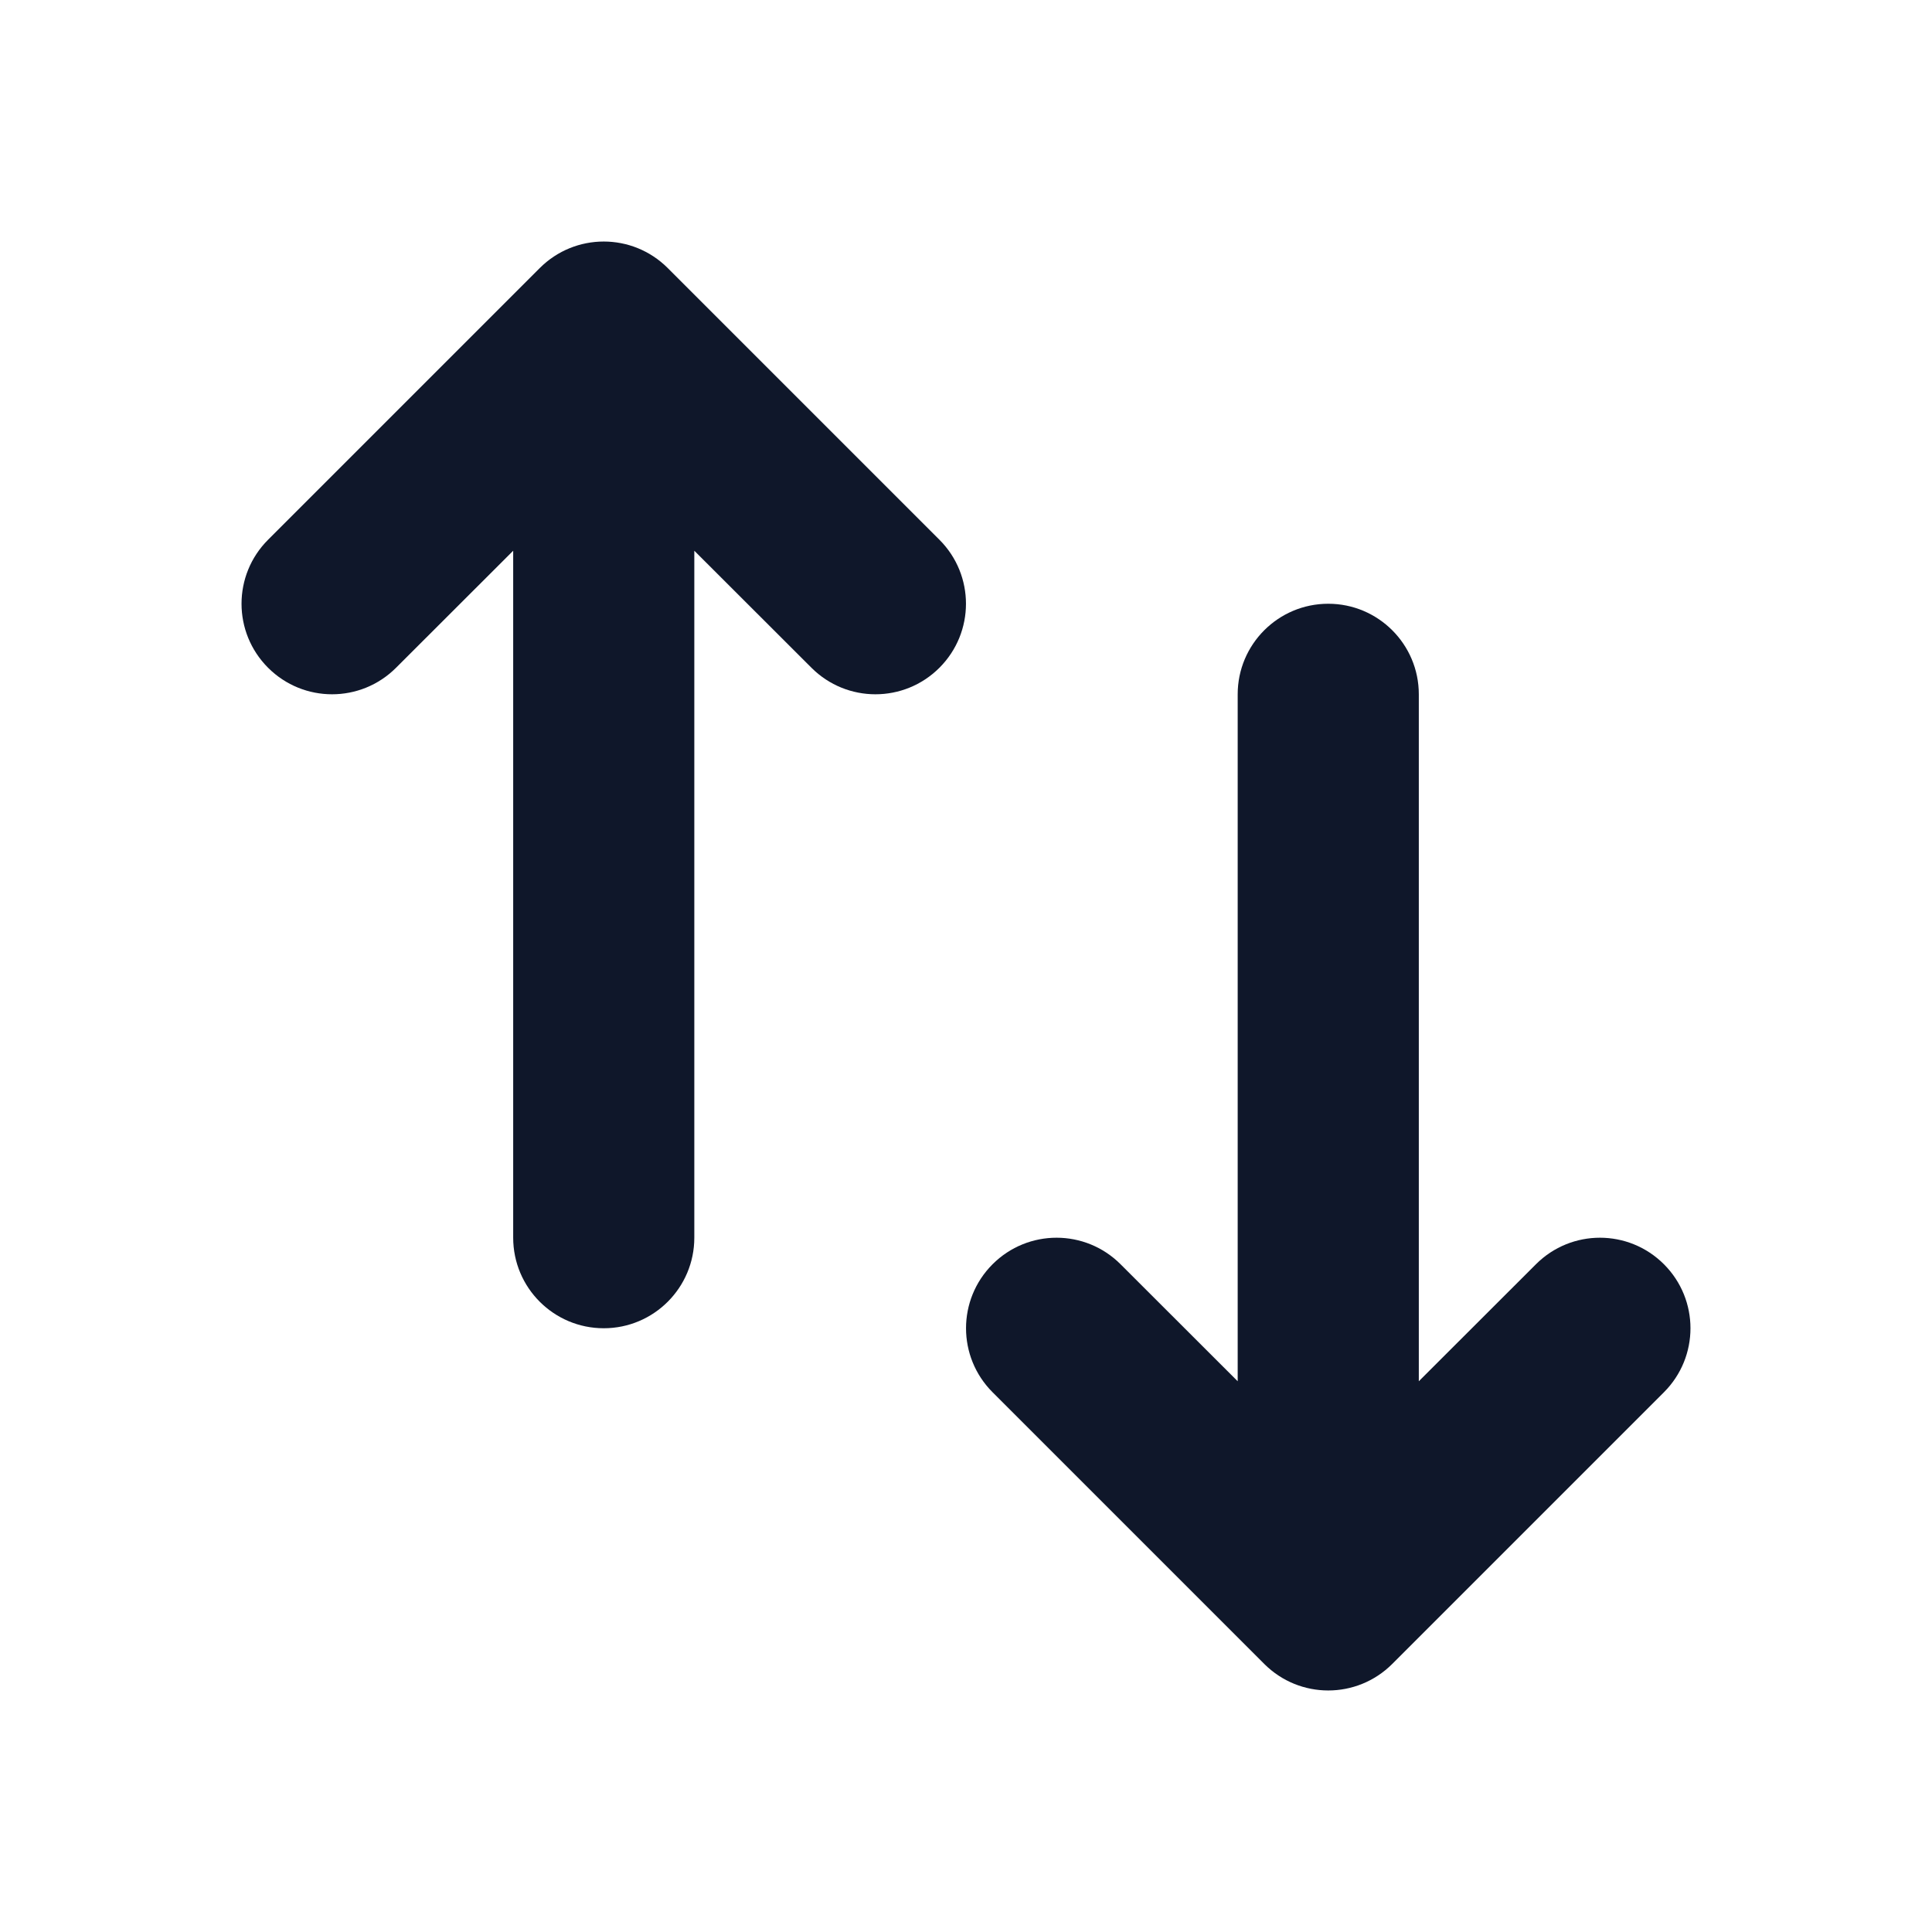
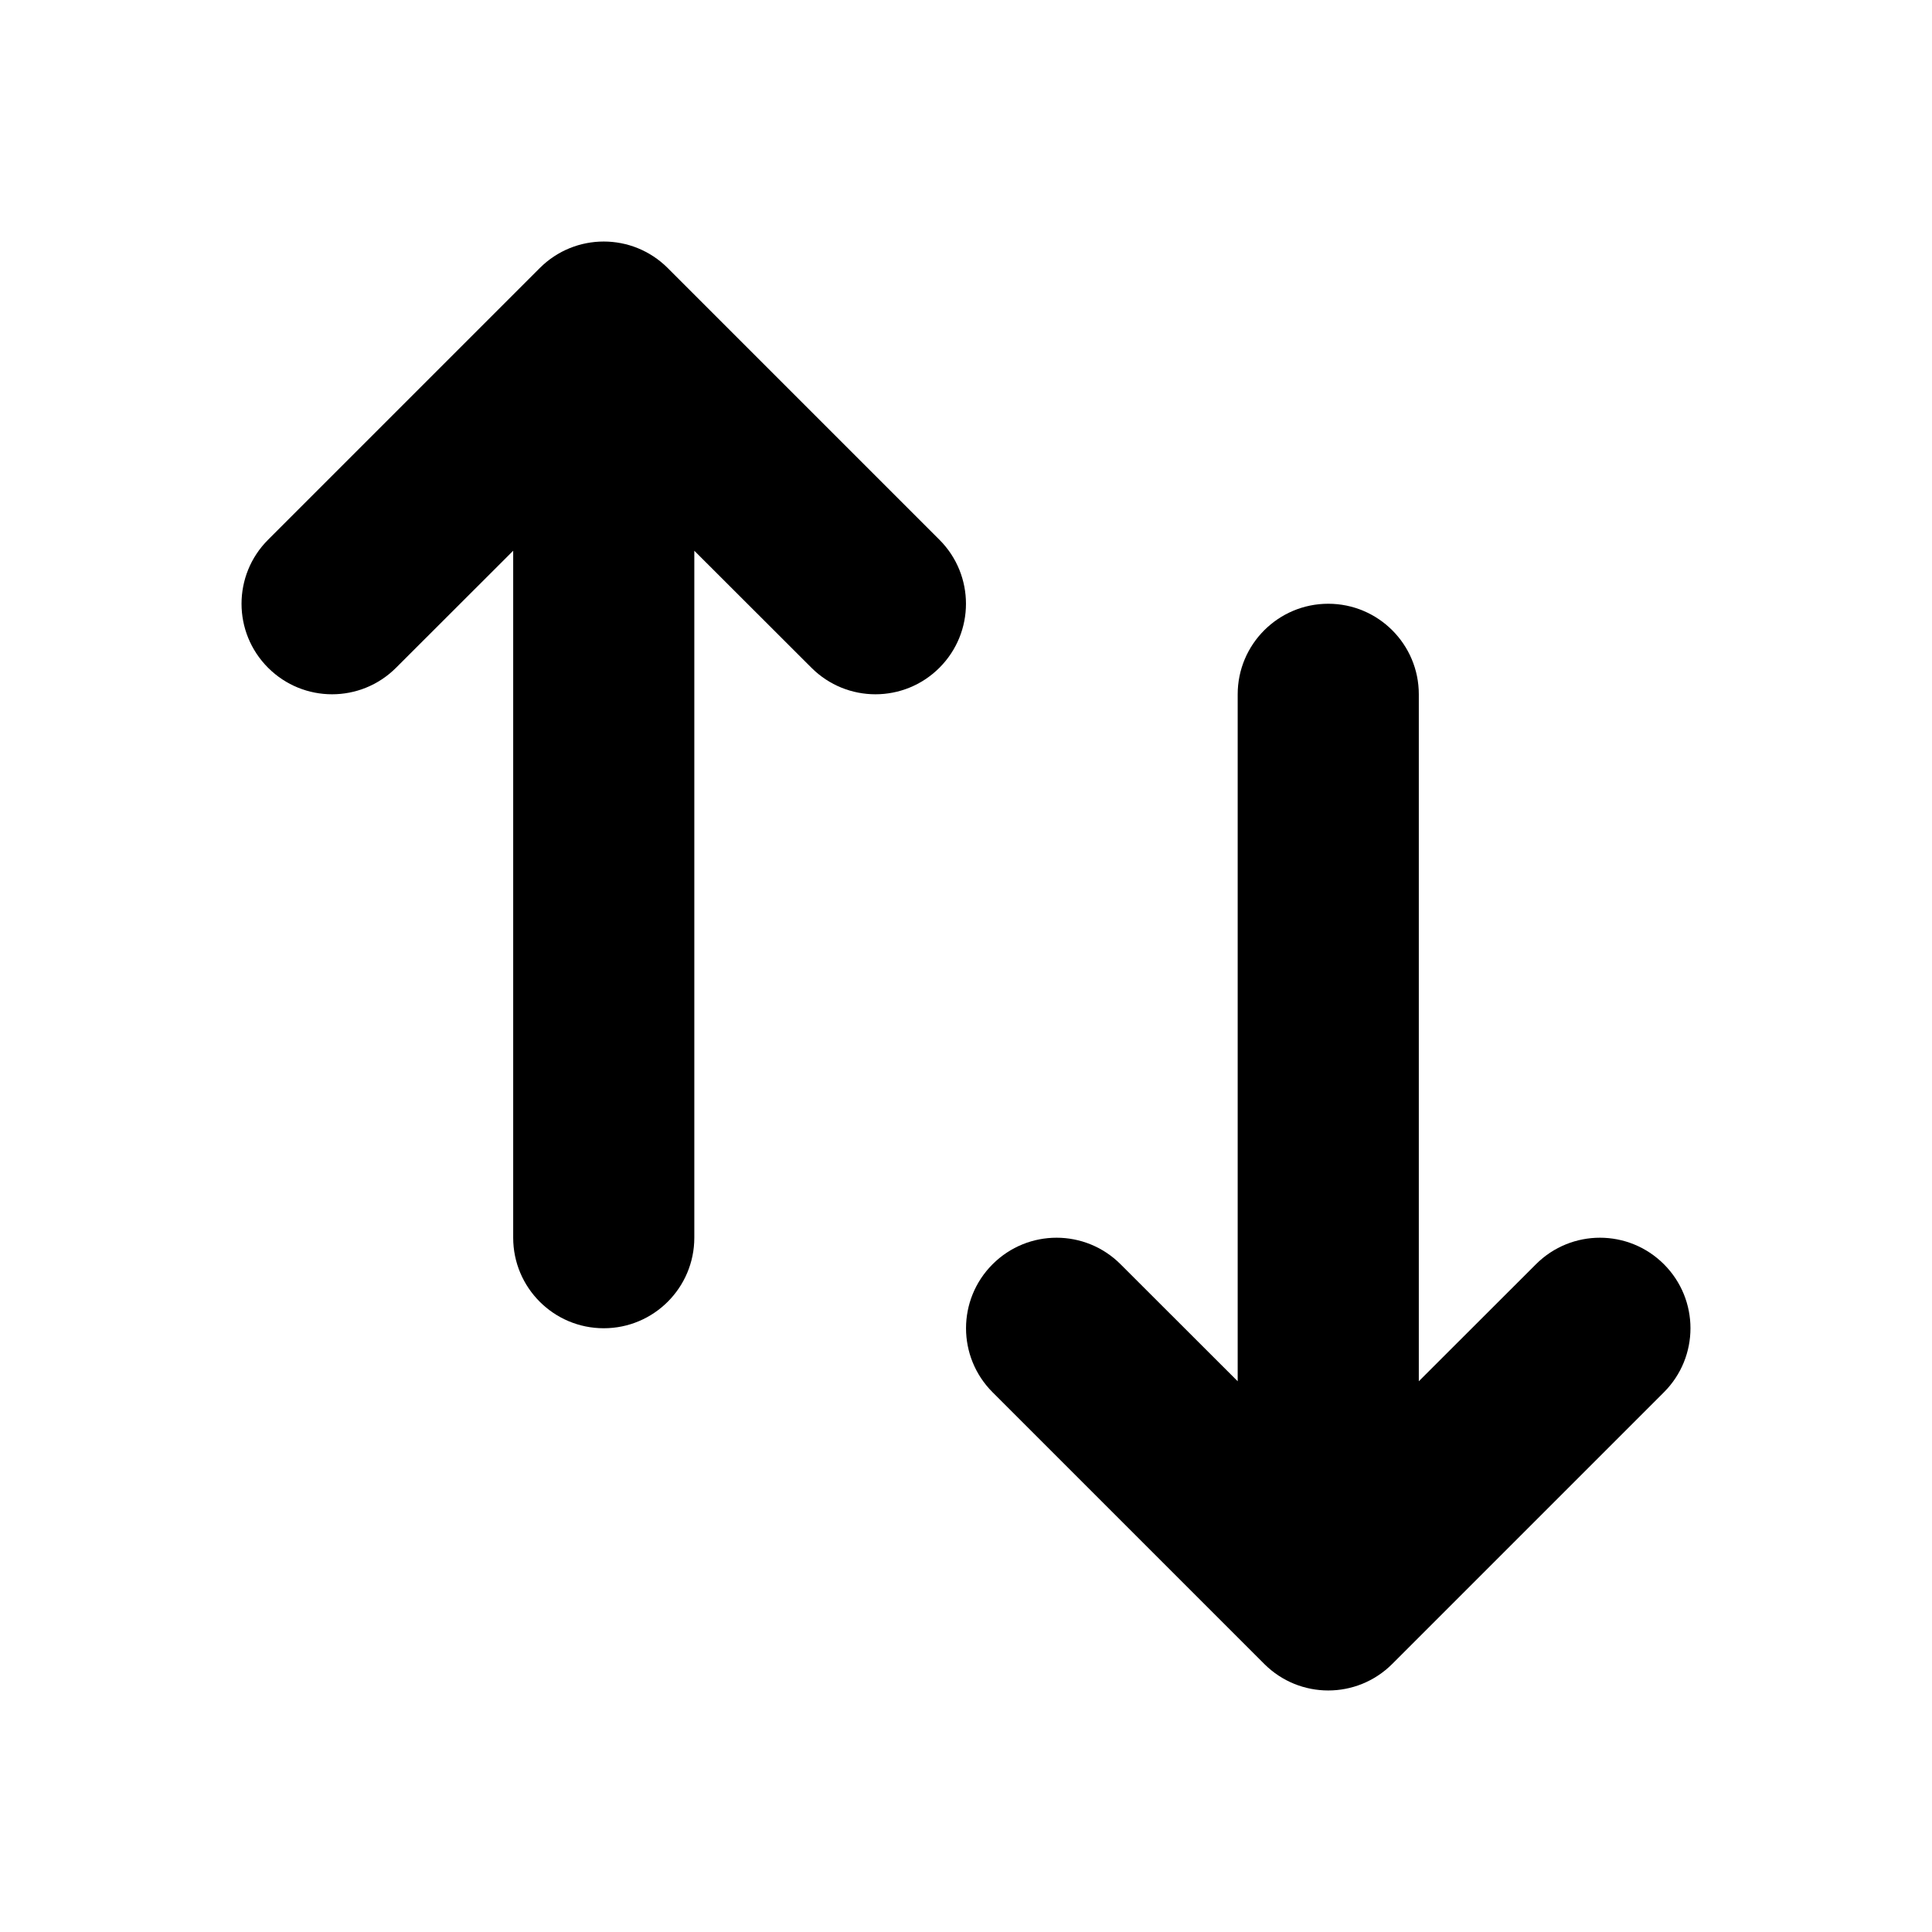
<svg xmlns="http://www.w3.org/2000/svg" width="16" height="16" viewBox="0 0 16 16" fill="none">
-   <path fill-rule="evenodd" clip-rule="evenodd" d="M13.78 10.47C14.073 10.763 14.073 11.237 13.78 11.53L11.53 13.78C11.237 14.073 10.763 14.073 10.47 13.78L8.22 11.53C7.927 11.237 7.927 10.763 8.22 10.47C8.513 10.177 8.987 10.177 9.28 10.47L10.25 11.439V5.75C10.25 5.336 10.586 5 11 5C11.414 5 11.75 5.336 11.75 5.75V11.439L12.72 10.47C13.013 10.177 13.487 10.177 13.78 10.47Z" fill="#0F172A" />
-   <path fill-rule="evenodd" clip-rule="evenodd" d="M2.22 5.53C1.927 5.237 1.927 4.763 2.22 4.47L4.47 2.22C4.763 1.927 5.237 1.927 5.53 2.22L7.78 4.47C8.073 4.763 8.073 5.237 7.78 5.53C7.487 5.823 7.013 5.823 6.72 5.53L5.75 4.561L5.75 10.25C5.75 10.664 5.414 11 5 11C4.586 11 4.25 10.664 4.25 10.25L4.25 4.561L3.28 5.53C2.987 5.823 2.513 5.823 2.22 5.53Z" fill="#0F172A" />
+   <path fill-rule="evenodd" clip-rule="evenodd" d="M13.78 10.47C14.073 10.763 14.073 11.237 13.78 11.53L11.53 13.78C11.237 14.073 10.763 14.073 10.47 13.78L8.22 11.53C7.927 11.237 7.927 10.763 8.22 10.47C8.513 10.177 8.987 10.177 9.28 10.47L10.25 11.439V5.75C10.25 5.336 10.586 5 11 5C11.414 5 11.75 5.336 11.75 5.75V11.439L12.72 10.47C13.013 10.177 13.487 10.177 13.78 10.47Z" fill="currentColor" />
+   <path fill-rule="evenodd" clip-rule="evenodd" d="M2.22 5.53C1.927 5.237 1.927 4.763 2.22 4.47L4.47 2.22C4.763 1.927 5.237 1.927 5.53 2.22L7.78 4.47C8.073 4.763 8.073 5.237 7.78 5.53C7.487 5.823 7.013 5.823 6.72 5.53L5.75 4.561L5.75 10.25C5.75 10.664 5.414 11 5 11C4.586 11 4.25 10.664 4.25 10.25L4.25 4.561L3.28 5.53C2.987 5.823 2.513 5.823 2.22 5.53Z" fill="currentColor" />
</svg>
